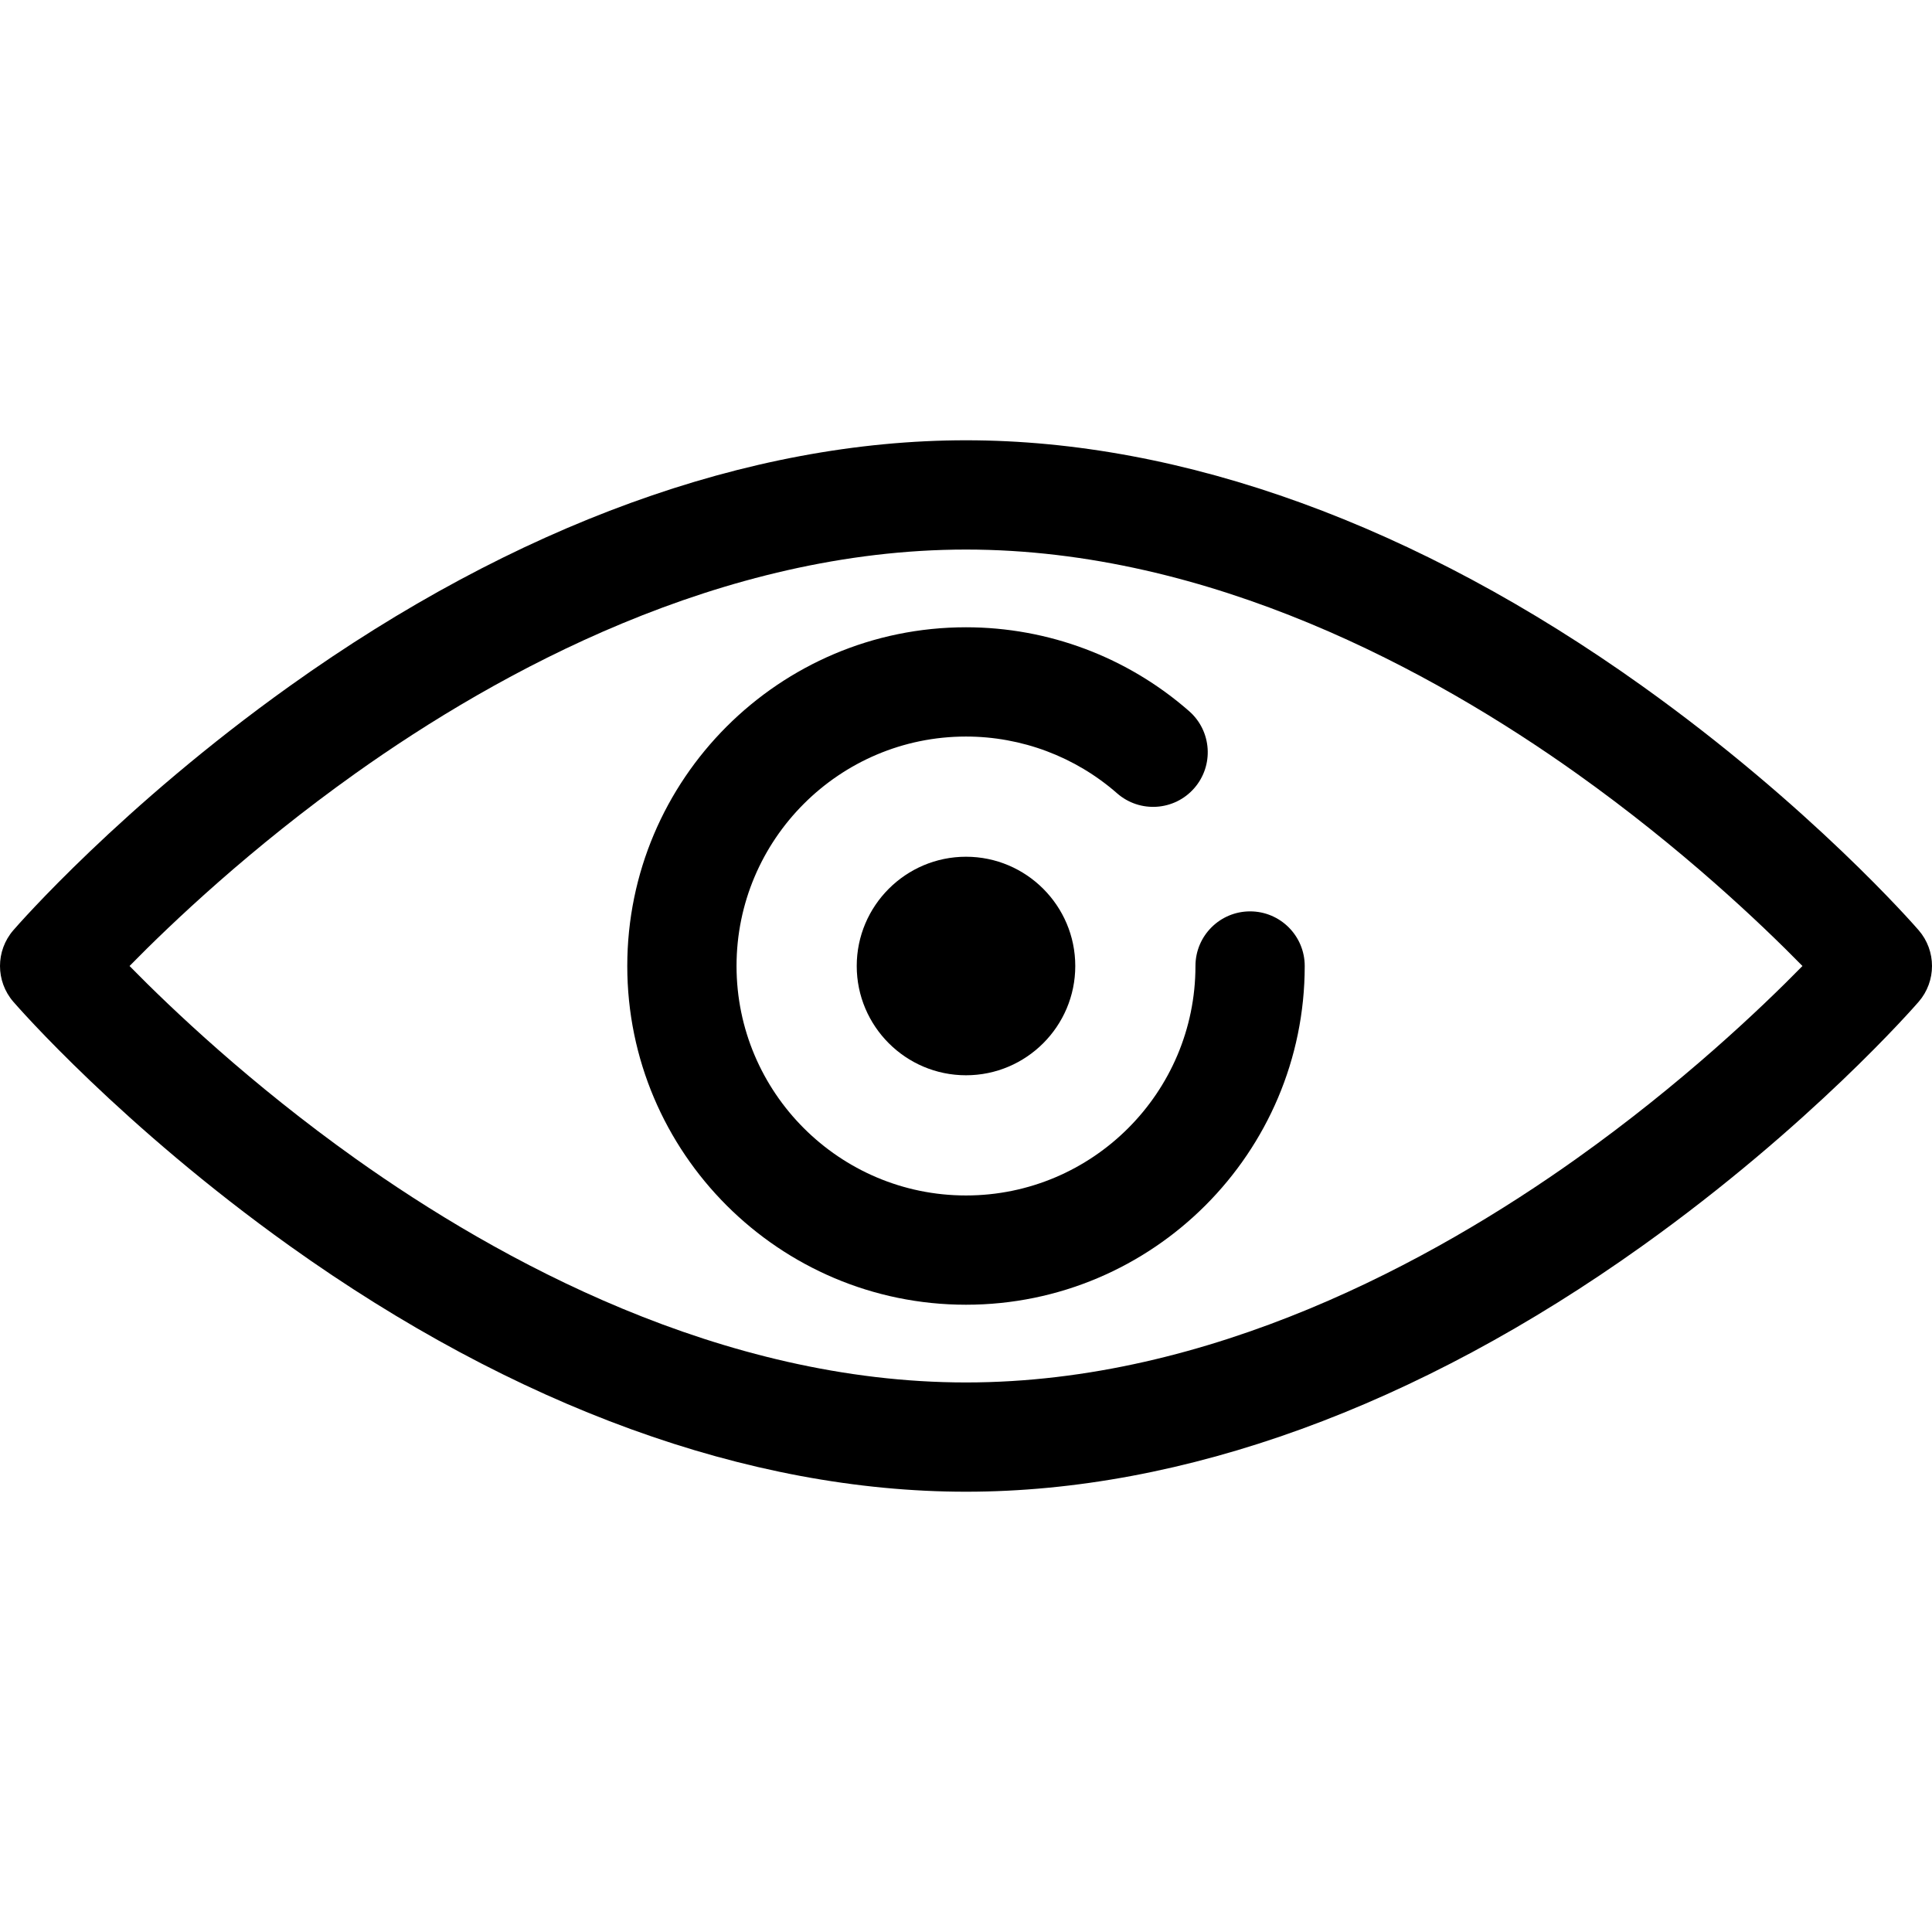
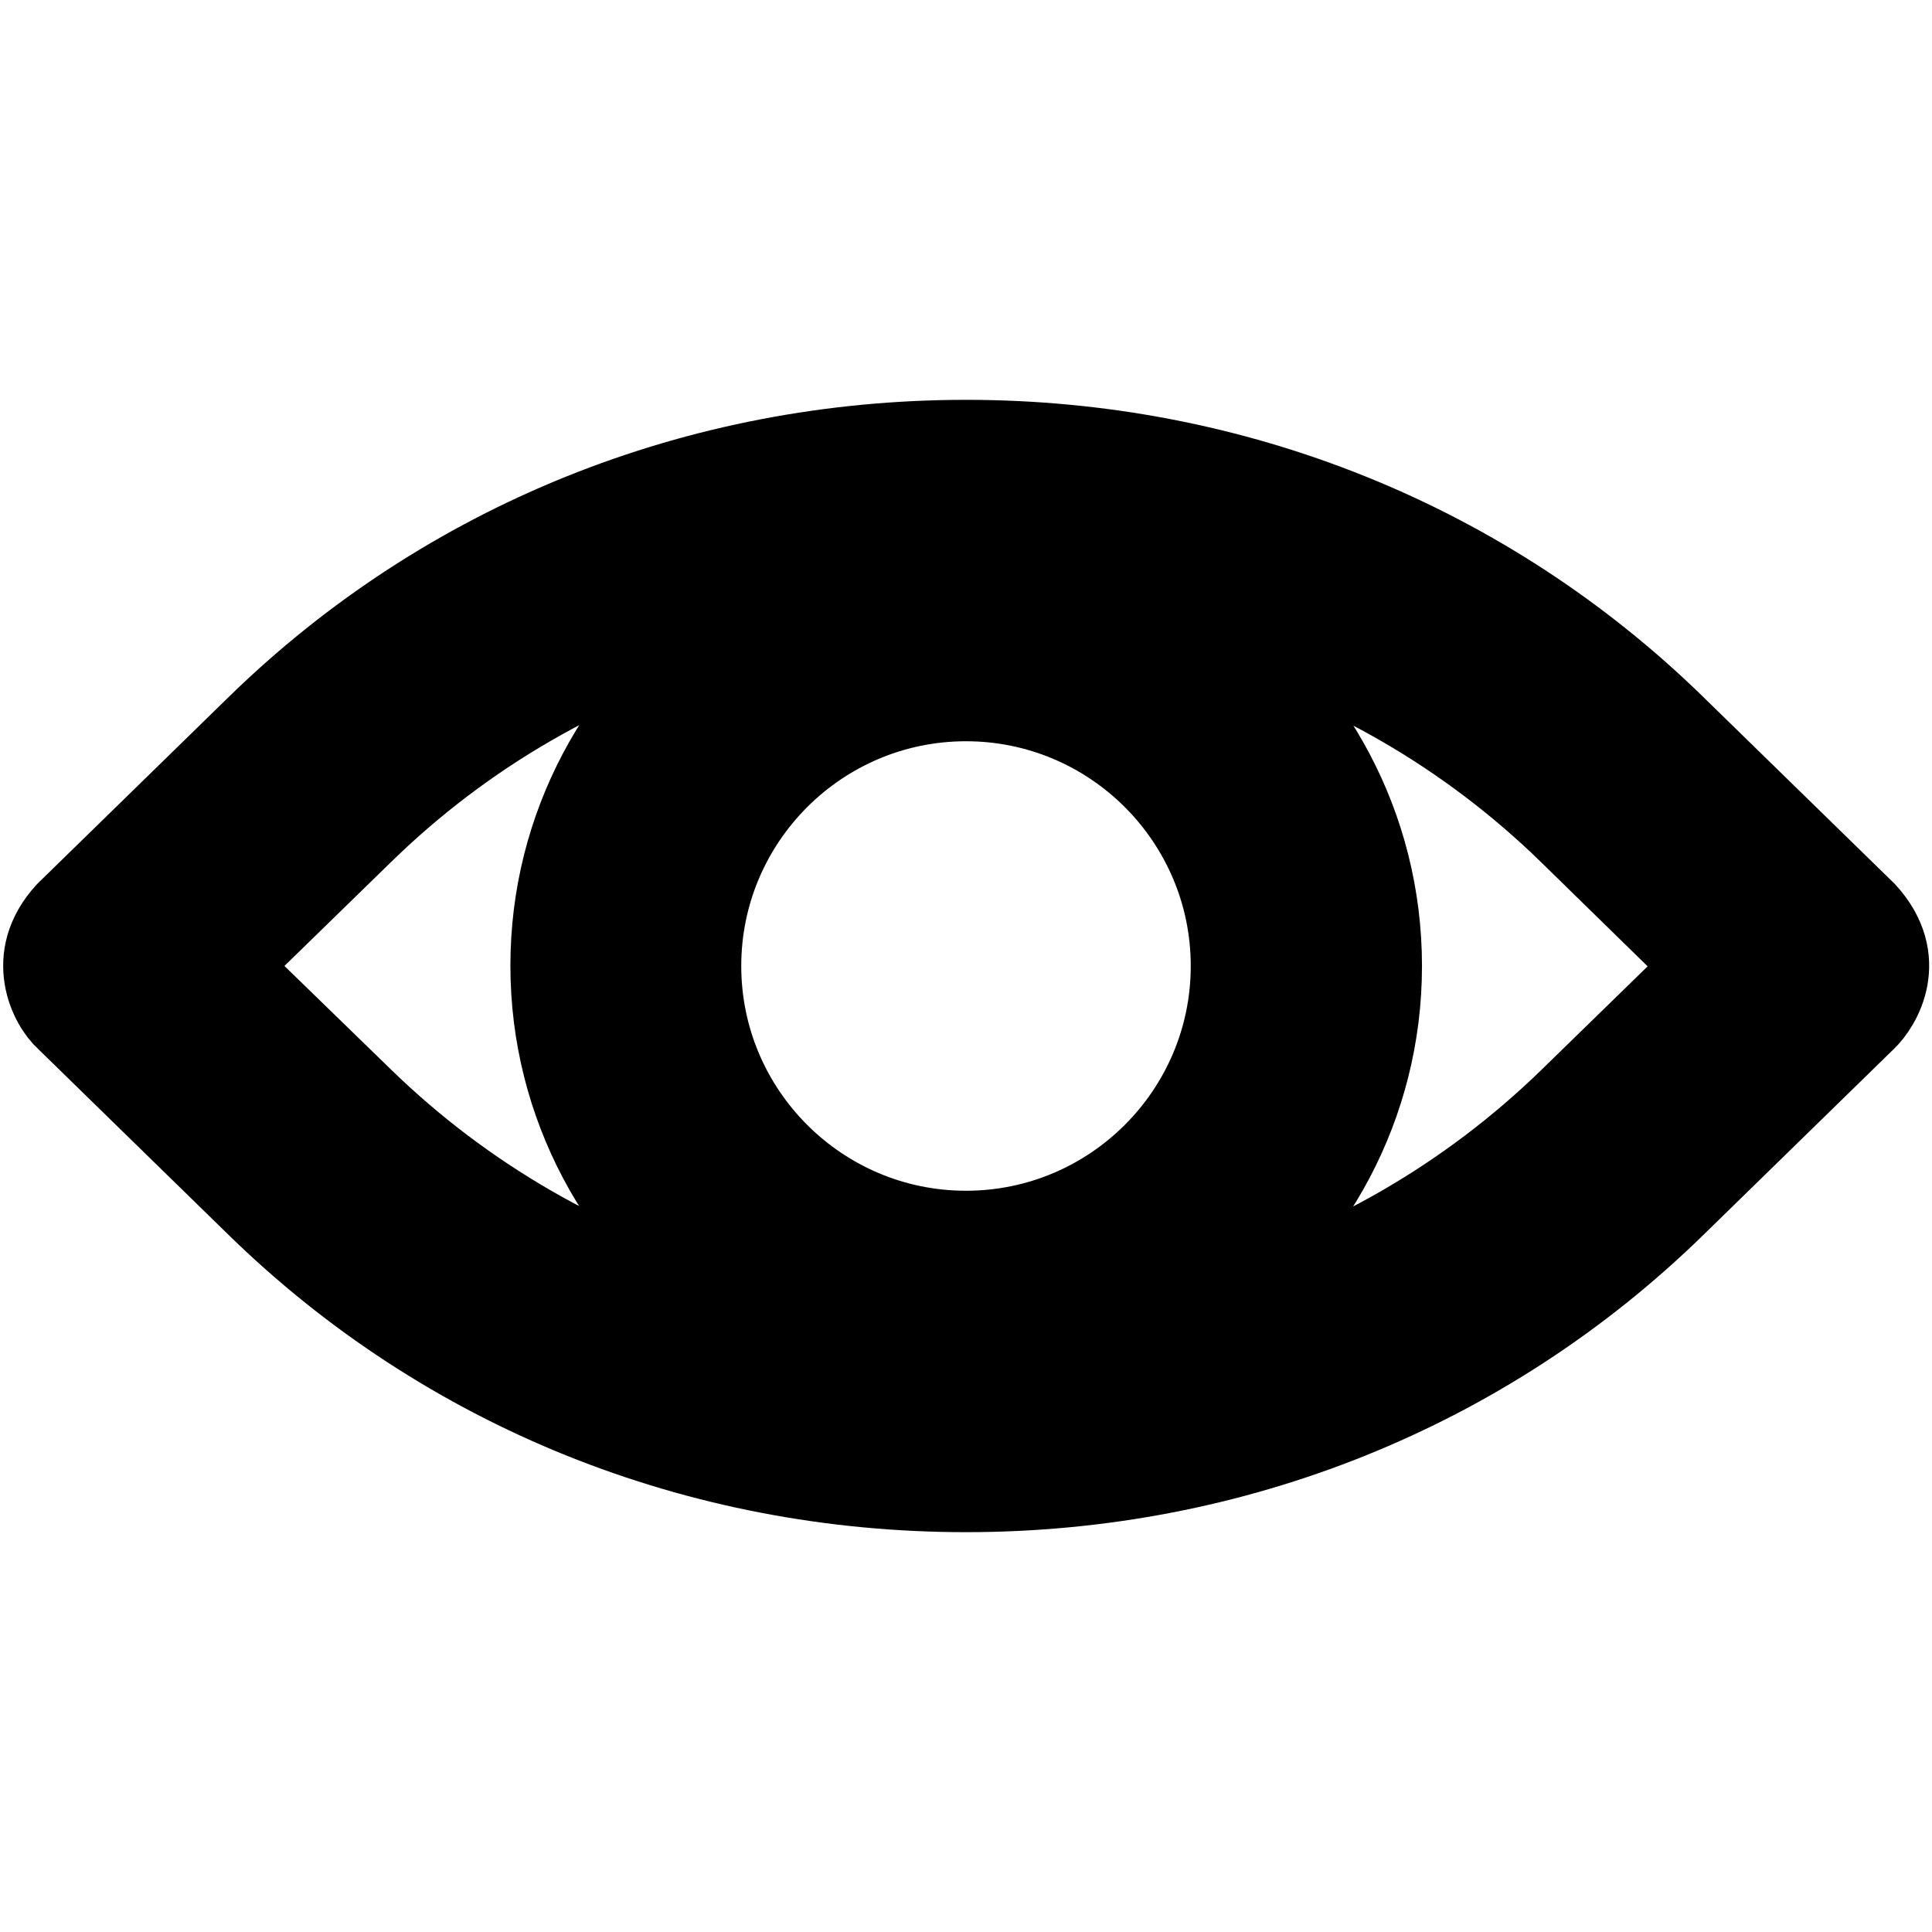
- <svg xmlns="http://www.w3.org/2000/svg" fill="#000000" version="1.1" id="Capa_1" width="800px" height="800px" viewBox="0 0 442.04 442.04" xml:space="preserve">
+ <svg xmlns="http://www.w3.org/2000/svg" fill="#000000" height="800px" width="800px" version="1.1" viewBox="0 0 512 512" enable-background="new 0 0 512 512" stroke="#000000" stroke-width="20.48">
  <g id="SVGRepo_bgCarrier" stroke-width="0" />
  <g id="SVGRepo_tracerCarrier" stroke-linecap="round" stroke-linejoin="round" />
  <g id="SVGRepo_iconCarrier">
    <g>
-       <g>
-         <path d="M221.02,341.304c-49.708,0-103.206-19.44-154.71-56.22C27.808,257.59,4.044,230.351,3.051,229.203 c-4.068-4.697-4.068-11.669,0-16.367c0.993-1.146,24.756-28.387,63.259-55.881c51.505-36.777,105.003-56.219,154.71-56.219 c49.708,0,103.207,19.441,154.71,56.219c38.502,27.494,62.266,54.734,63.259,55.881c4.068,4.697,4.068,11.669,0,16.367 c-0.993,1.146-24.756,28.387-63.259,55.881C324.227,321.863,270.729,341.304,221.02,341.304z M29.638,221.021 c9.61,9.799,27.747,27.03,51.694,44.071c32.83,23.361,83.714,51.212,139.688,51.212s106.859-27.851,139.688-51.212 c23.944-17.038,42.082-34.271,51.694-44.071c-9.609-9.799-27.747-27.03-51.694-44.071 c-32.829-23.362-83.714-51.212-139.688-51.212s-106.858,27.85-139.688,51.212C57.388,193.988,39.25,211.219,29.638,221.021z" />
-       </g>
-       <g>
-         <path d="M221.02,298.521c-42.734,0-77.5-34.767-77.5-77.5c0-42.733,34.766-77.5,77.5-77.5c18.794,0,36.924,6.814,51.048,19.188 c5.193,4.549,5.715,12.446,1.166,17.639c-4.549,5.193-12.447,5.714-17.639,1.166c-9.564-8.379-21.844-12.993-34.576-12.993 c-28.949,0-52.5,23.552-52.5,52.5s23.551,52.5,52.5,52.5c28.95,0,52.5-23.552,52.5-52.5c0-6.903,5.597-12.5,12.5-12.5 s12.5,5.597,12.5,12.5C298.521,263.754,263.754,298.521,221.02,298.521z" />
-       </g>
-       <g>
-         <path d="M221.02,246.021c-13.785,0-25-11.215-25-25s11.215-25,25-25c13.786,0,25,11.215,25,25S234.806,246.021,221.02,246.021z" />
-       </g>
+       <path d="m494.8,241.4l-50.6-49.4c-50.1-48.9-116.9-75.8-188.2-75.8s-138.1,26.9-188.2,75.8l-50.6,49.4c-11.3,12.3-4.3,25.4 0,29.2l50.6,49.4c50.1,48.9 116.9,75.8 188.2,75.8s138.1-26.9 188.2-75.8l50.6-49.4c4-3.8 11.7-16.4 0-29.2zm-238.8,84.4c-38.5,0-69.8-31.3-69.8-69.8 0-38.5 31.3-69.8 69.8-69.8 38.5,0 69.8,31.3 69.8,69.8 0,38.5-31.3,69.8-69.8,69.8zm-195.3-69.8l35.7-34.8c27-26.4 59.8-45.2 95.7-55.4-28.2,20.1-46.6,53-46.6,90.1 0,37.1 18.4,70.1 46.6,90.1-35.9-10.2-68.7-29-95.7-55.3l-35.7-34.7zm355,34.8c-27,26.3-59.8,45.1-95.7,55.3 28.2-20.1 46.6-53 46.6-90.1 0-37.2-18.4-70.1-46.6-90.1 35.9,10.2 68.7,29 95.7,55.4l35.6,34.8-35.6,34.7z" />
    </g>
  </g>
</svg>
